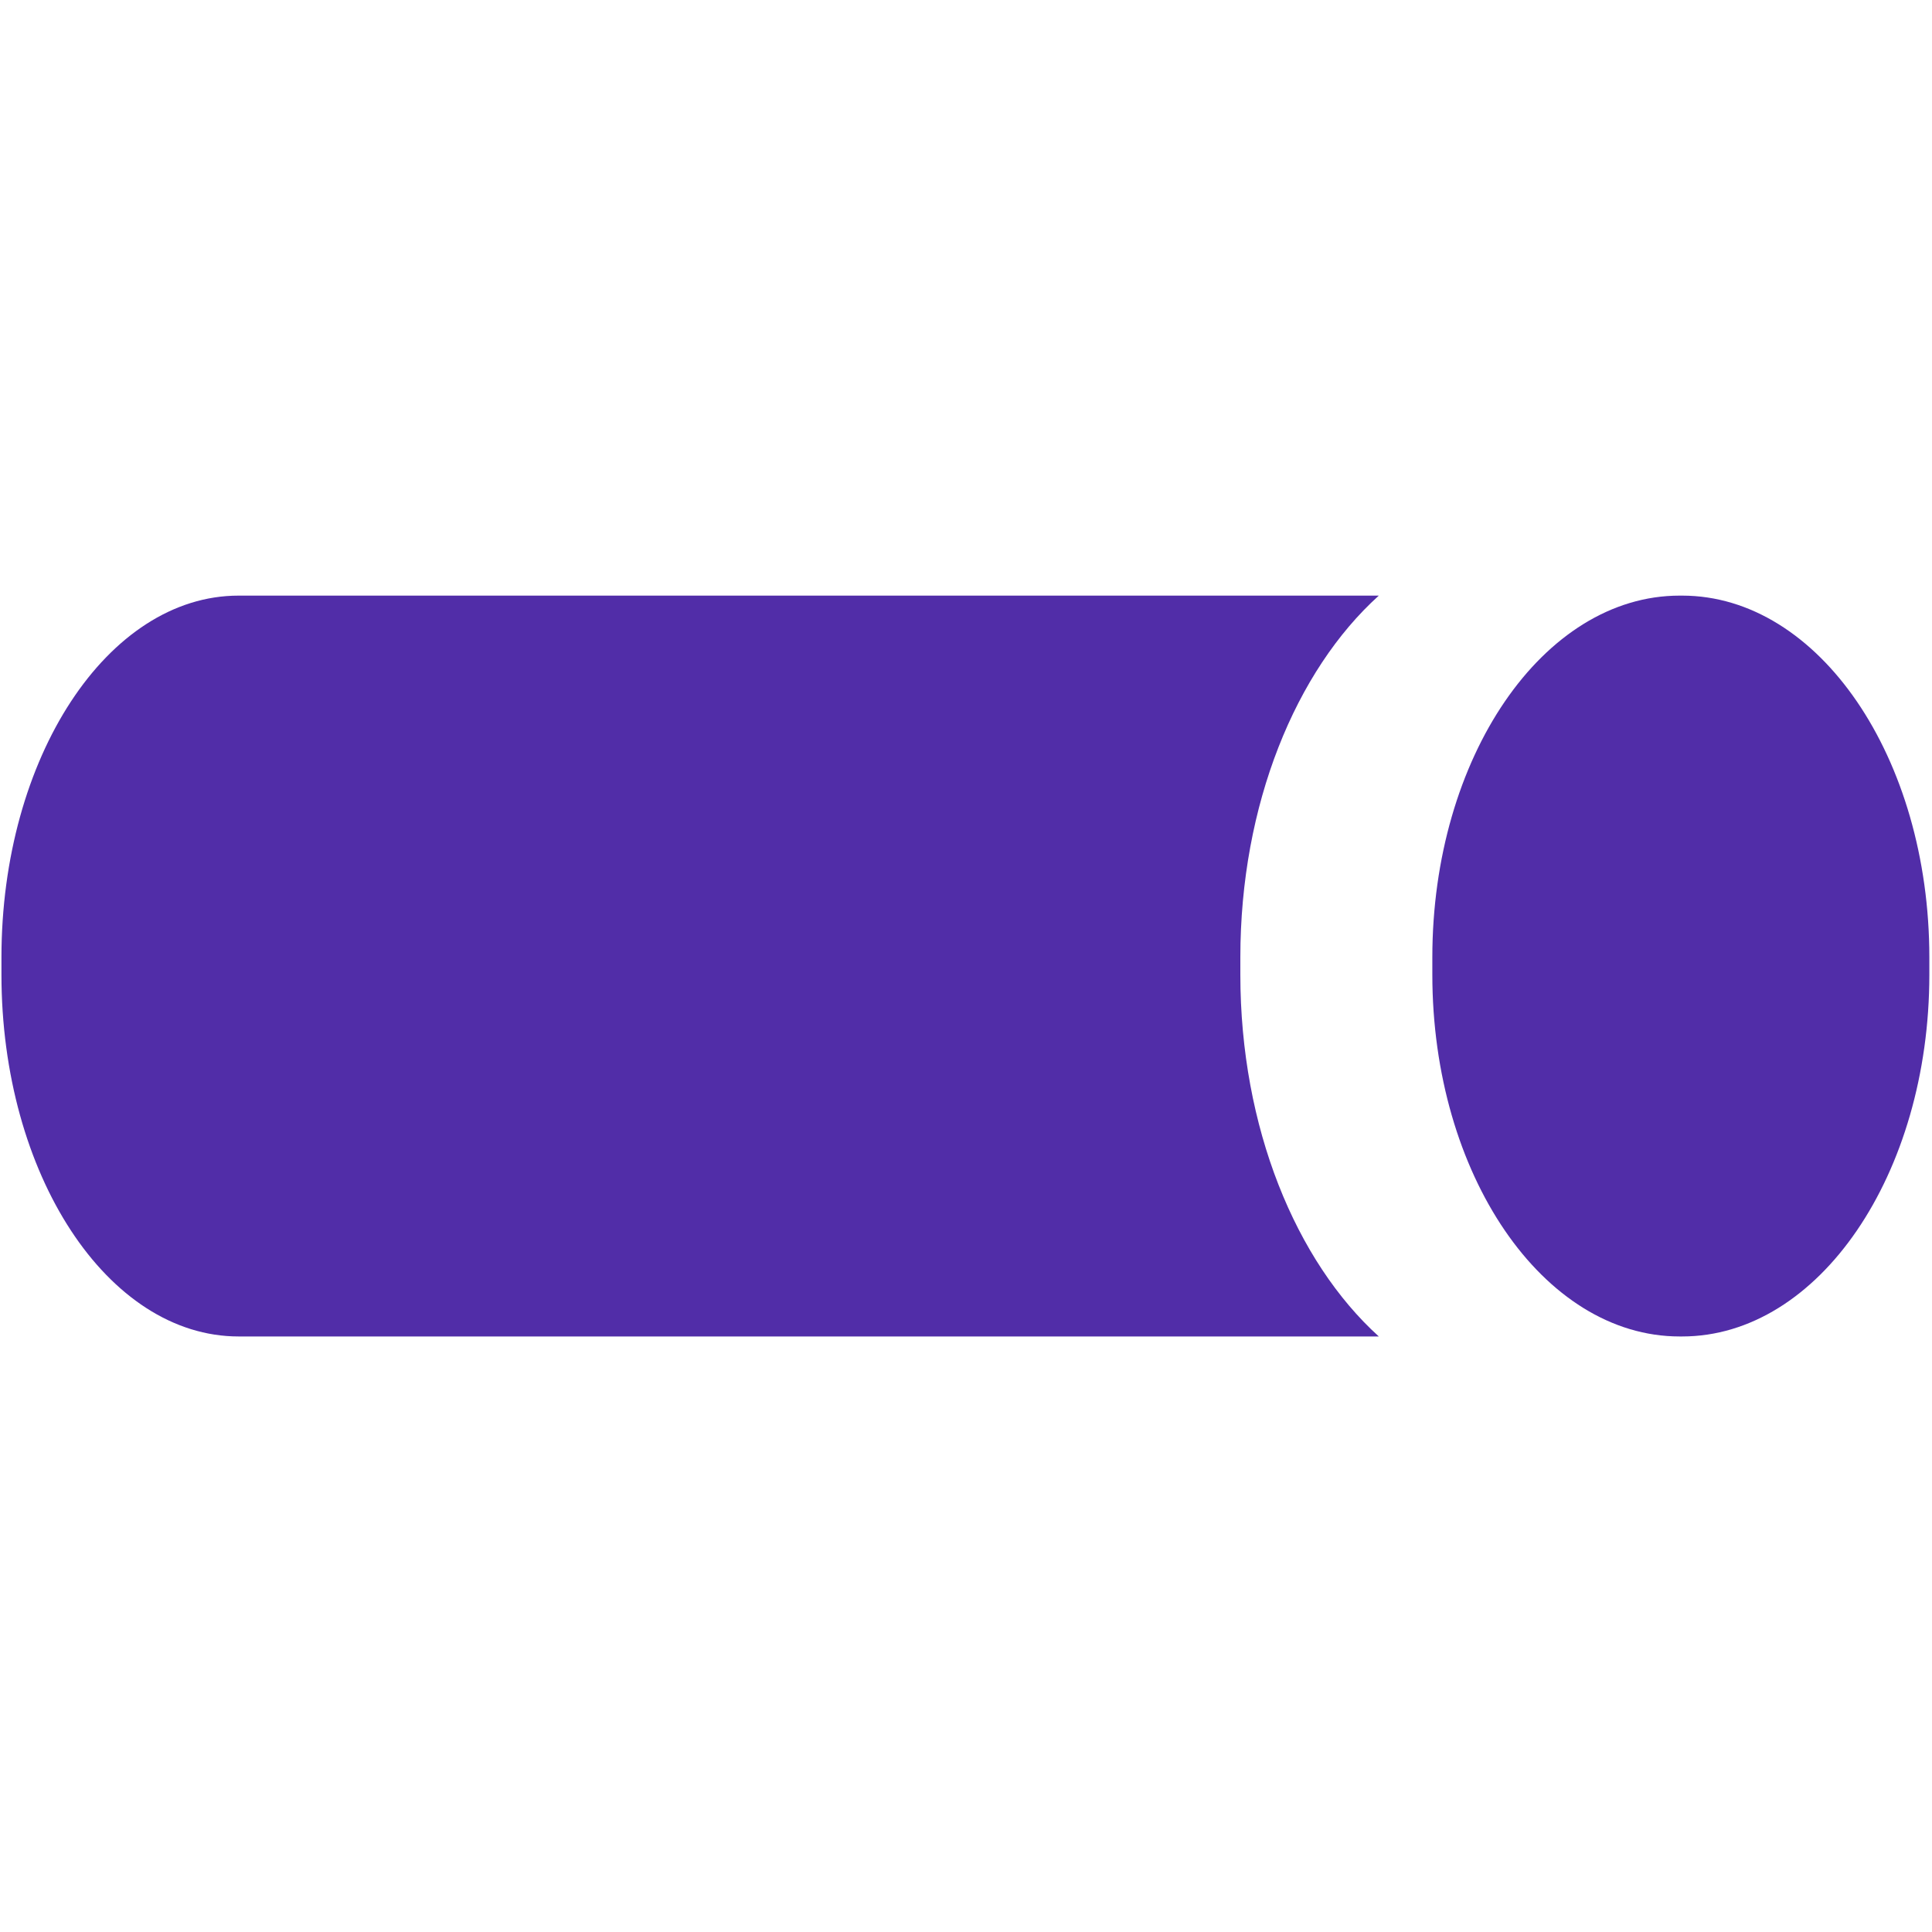
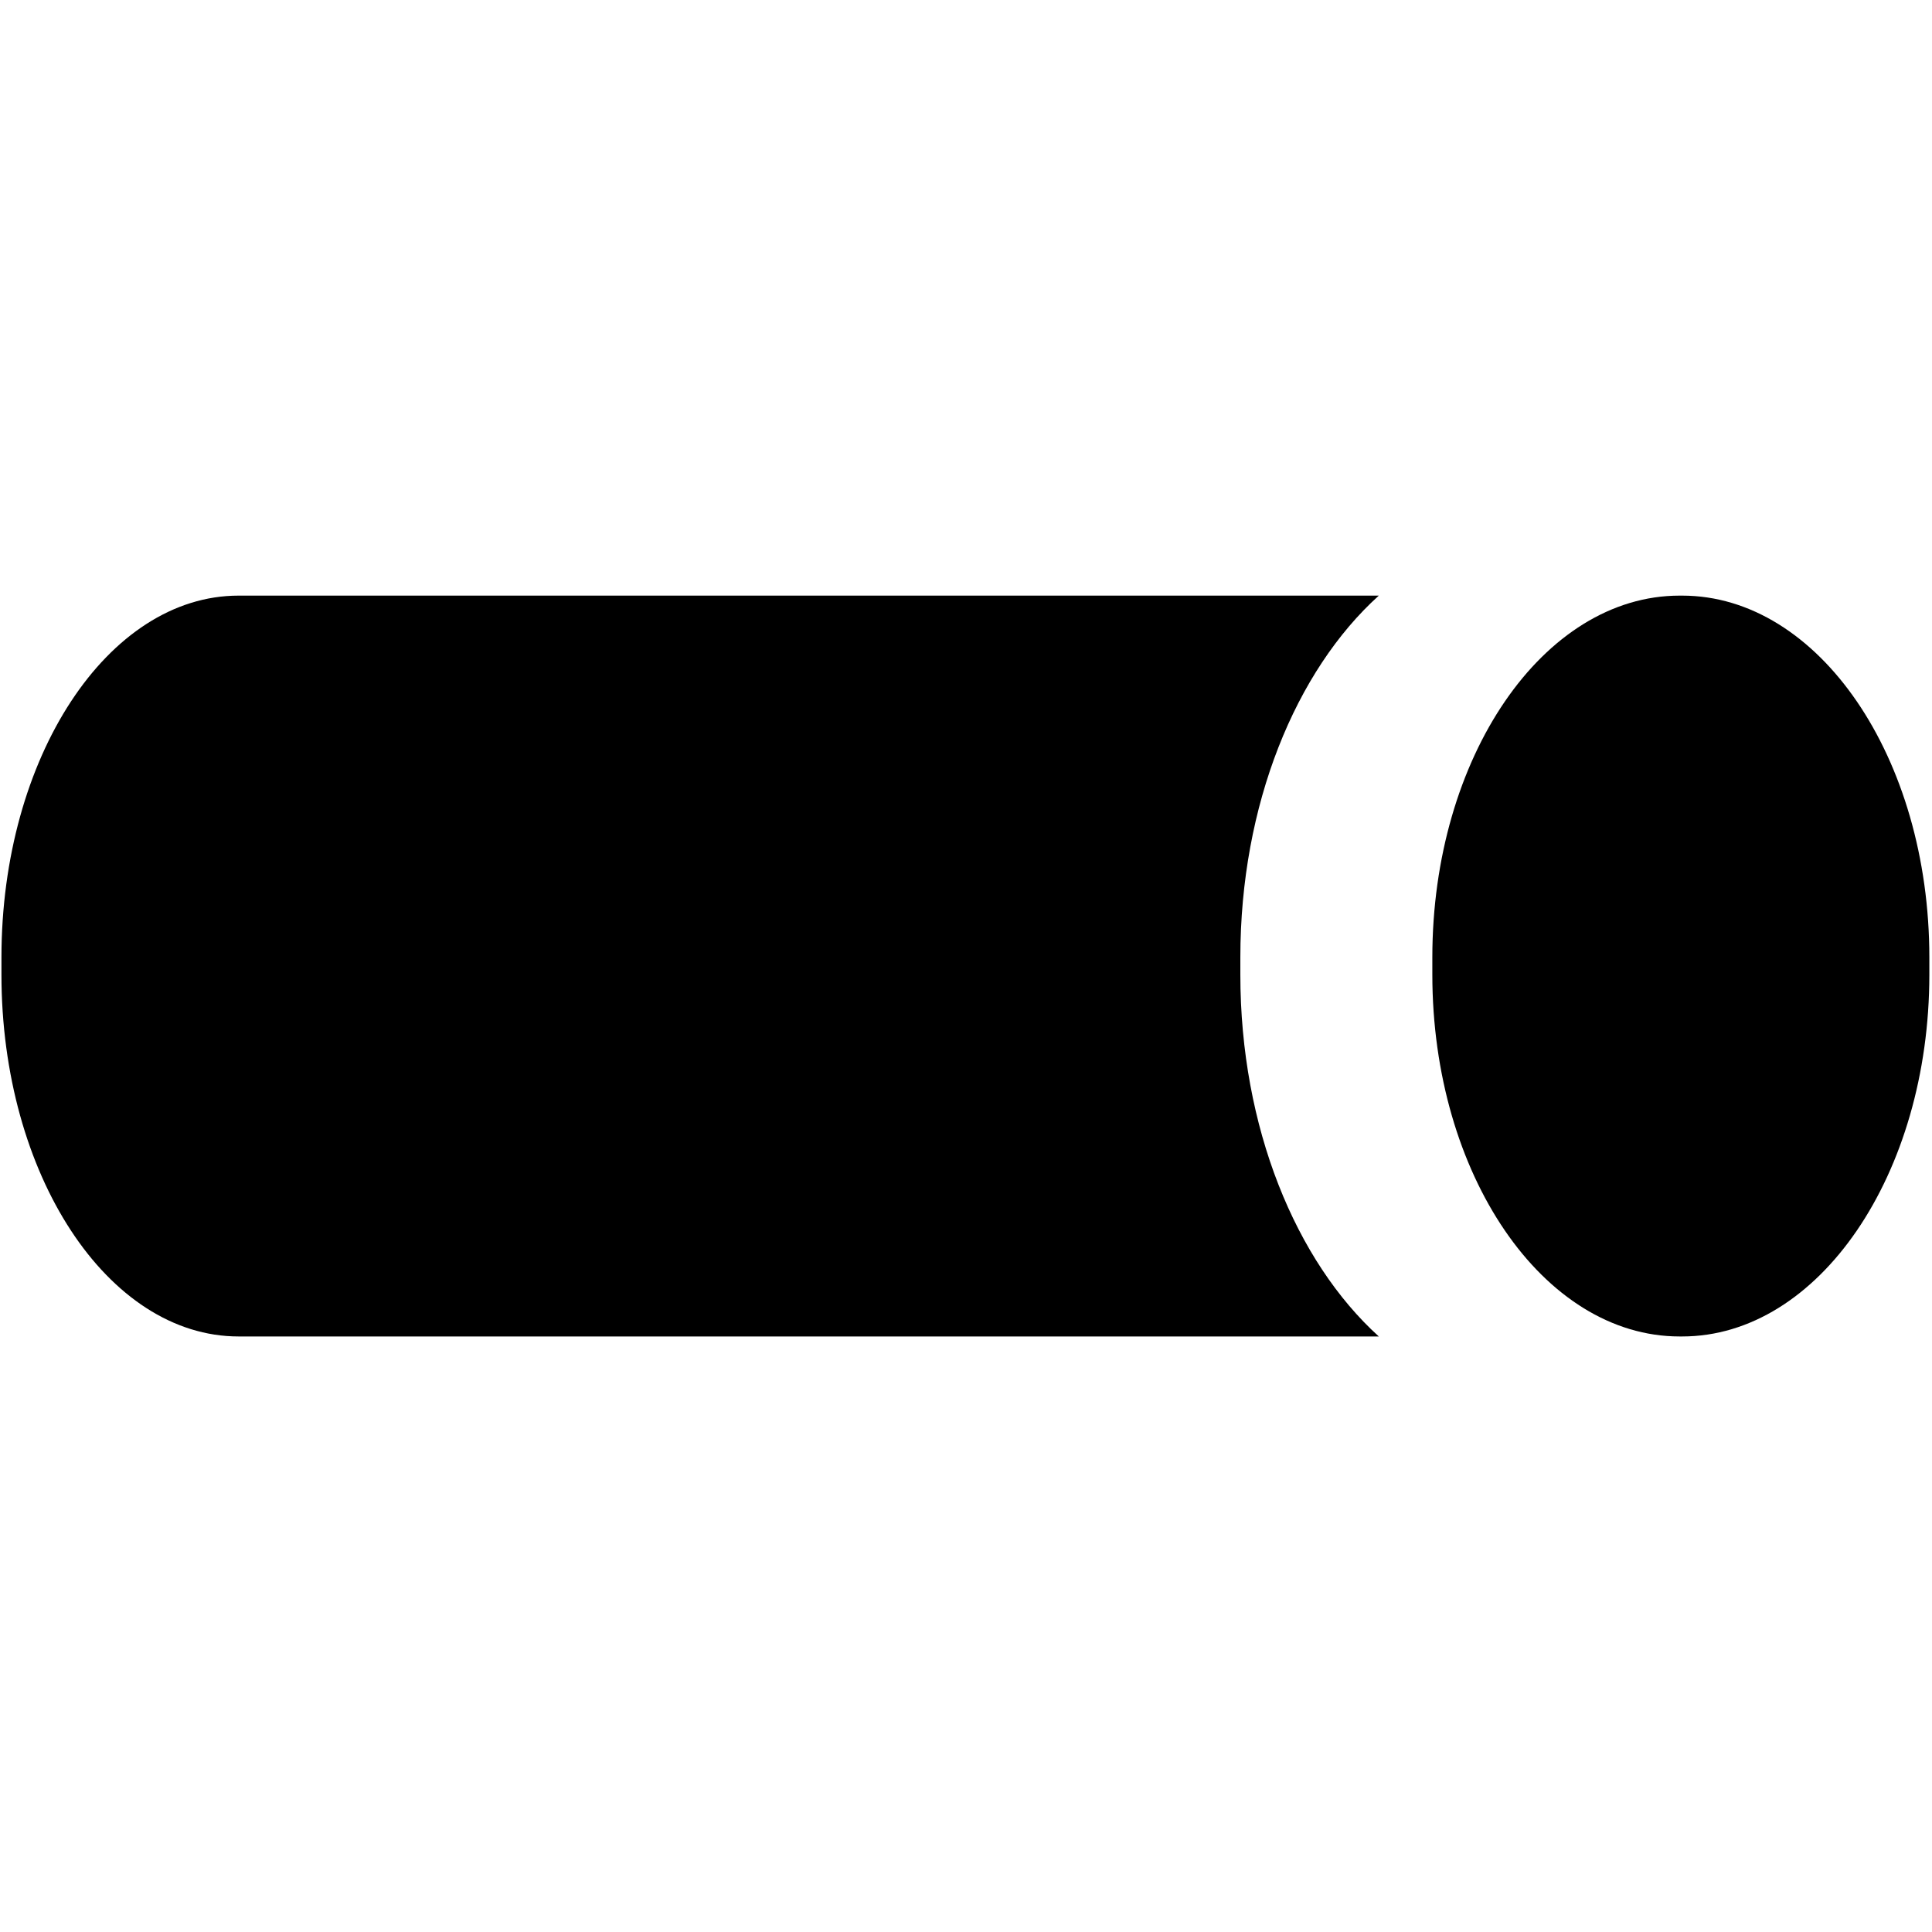
<svg xmlns="http://www.w3.org/2000/svg" version="1.1" id="Calque_1" x="0px" y="0px" width="24px" height="24px" viewBox="0 0 24 24" enable-background="new 0 0 24 24" xml:space="preserve">
  <g>
-     <path fill="#512DA8" d="M17.793,11.893v0.214c0,2.481,1.376,4.495,3.072,4.495h0.031c1.696,0,3.071-2.014,3.071-4.495v-0.214   c0-2.482-1.375-4.494-3.071-4.494h-0.031C19.169,7.399,17.793,9.411,17.793,11.893z" />
-     <path fill="#512DA8" d="M15.408,12.107v-0.214c0-1.898,0.688-3.562,1.72-4.494H2.964c-1.627,0-2.946,2.012-2.946,4.494v0.214   c0,2.481,1.318,4.495,2.946,4.495h14.164C16.098,15.669,15.408,14.006,15.408,12.107z" />
+     <path d="M17.793,11.893v0.214c0,2.481,1.376,4.495,3.072,4.495h0.031c1.696,0,3.071-2.014,3.071-4.495v-0.214   c0-2.482-1.375-4.494-3.071-4.494h-0.031C19.169,7.399,17.793,9.411,17.793,11.893z" />
+     <path d="M15.408,12.107v-0.214c0-1.898,0.688-3.562,1.72-4.494H2.964c-1.627,0-2.946,2.012-2.946,4.494v0.214   c0,2.481,1.318,4.495,2.946,4.495h14.164C16.098,15.669,15.408,14.006,15.408,12.107z" />
  </g>
</svg>
